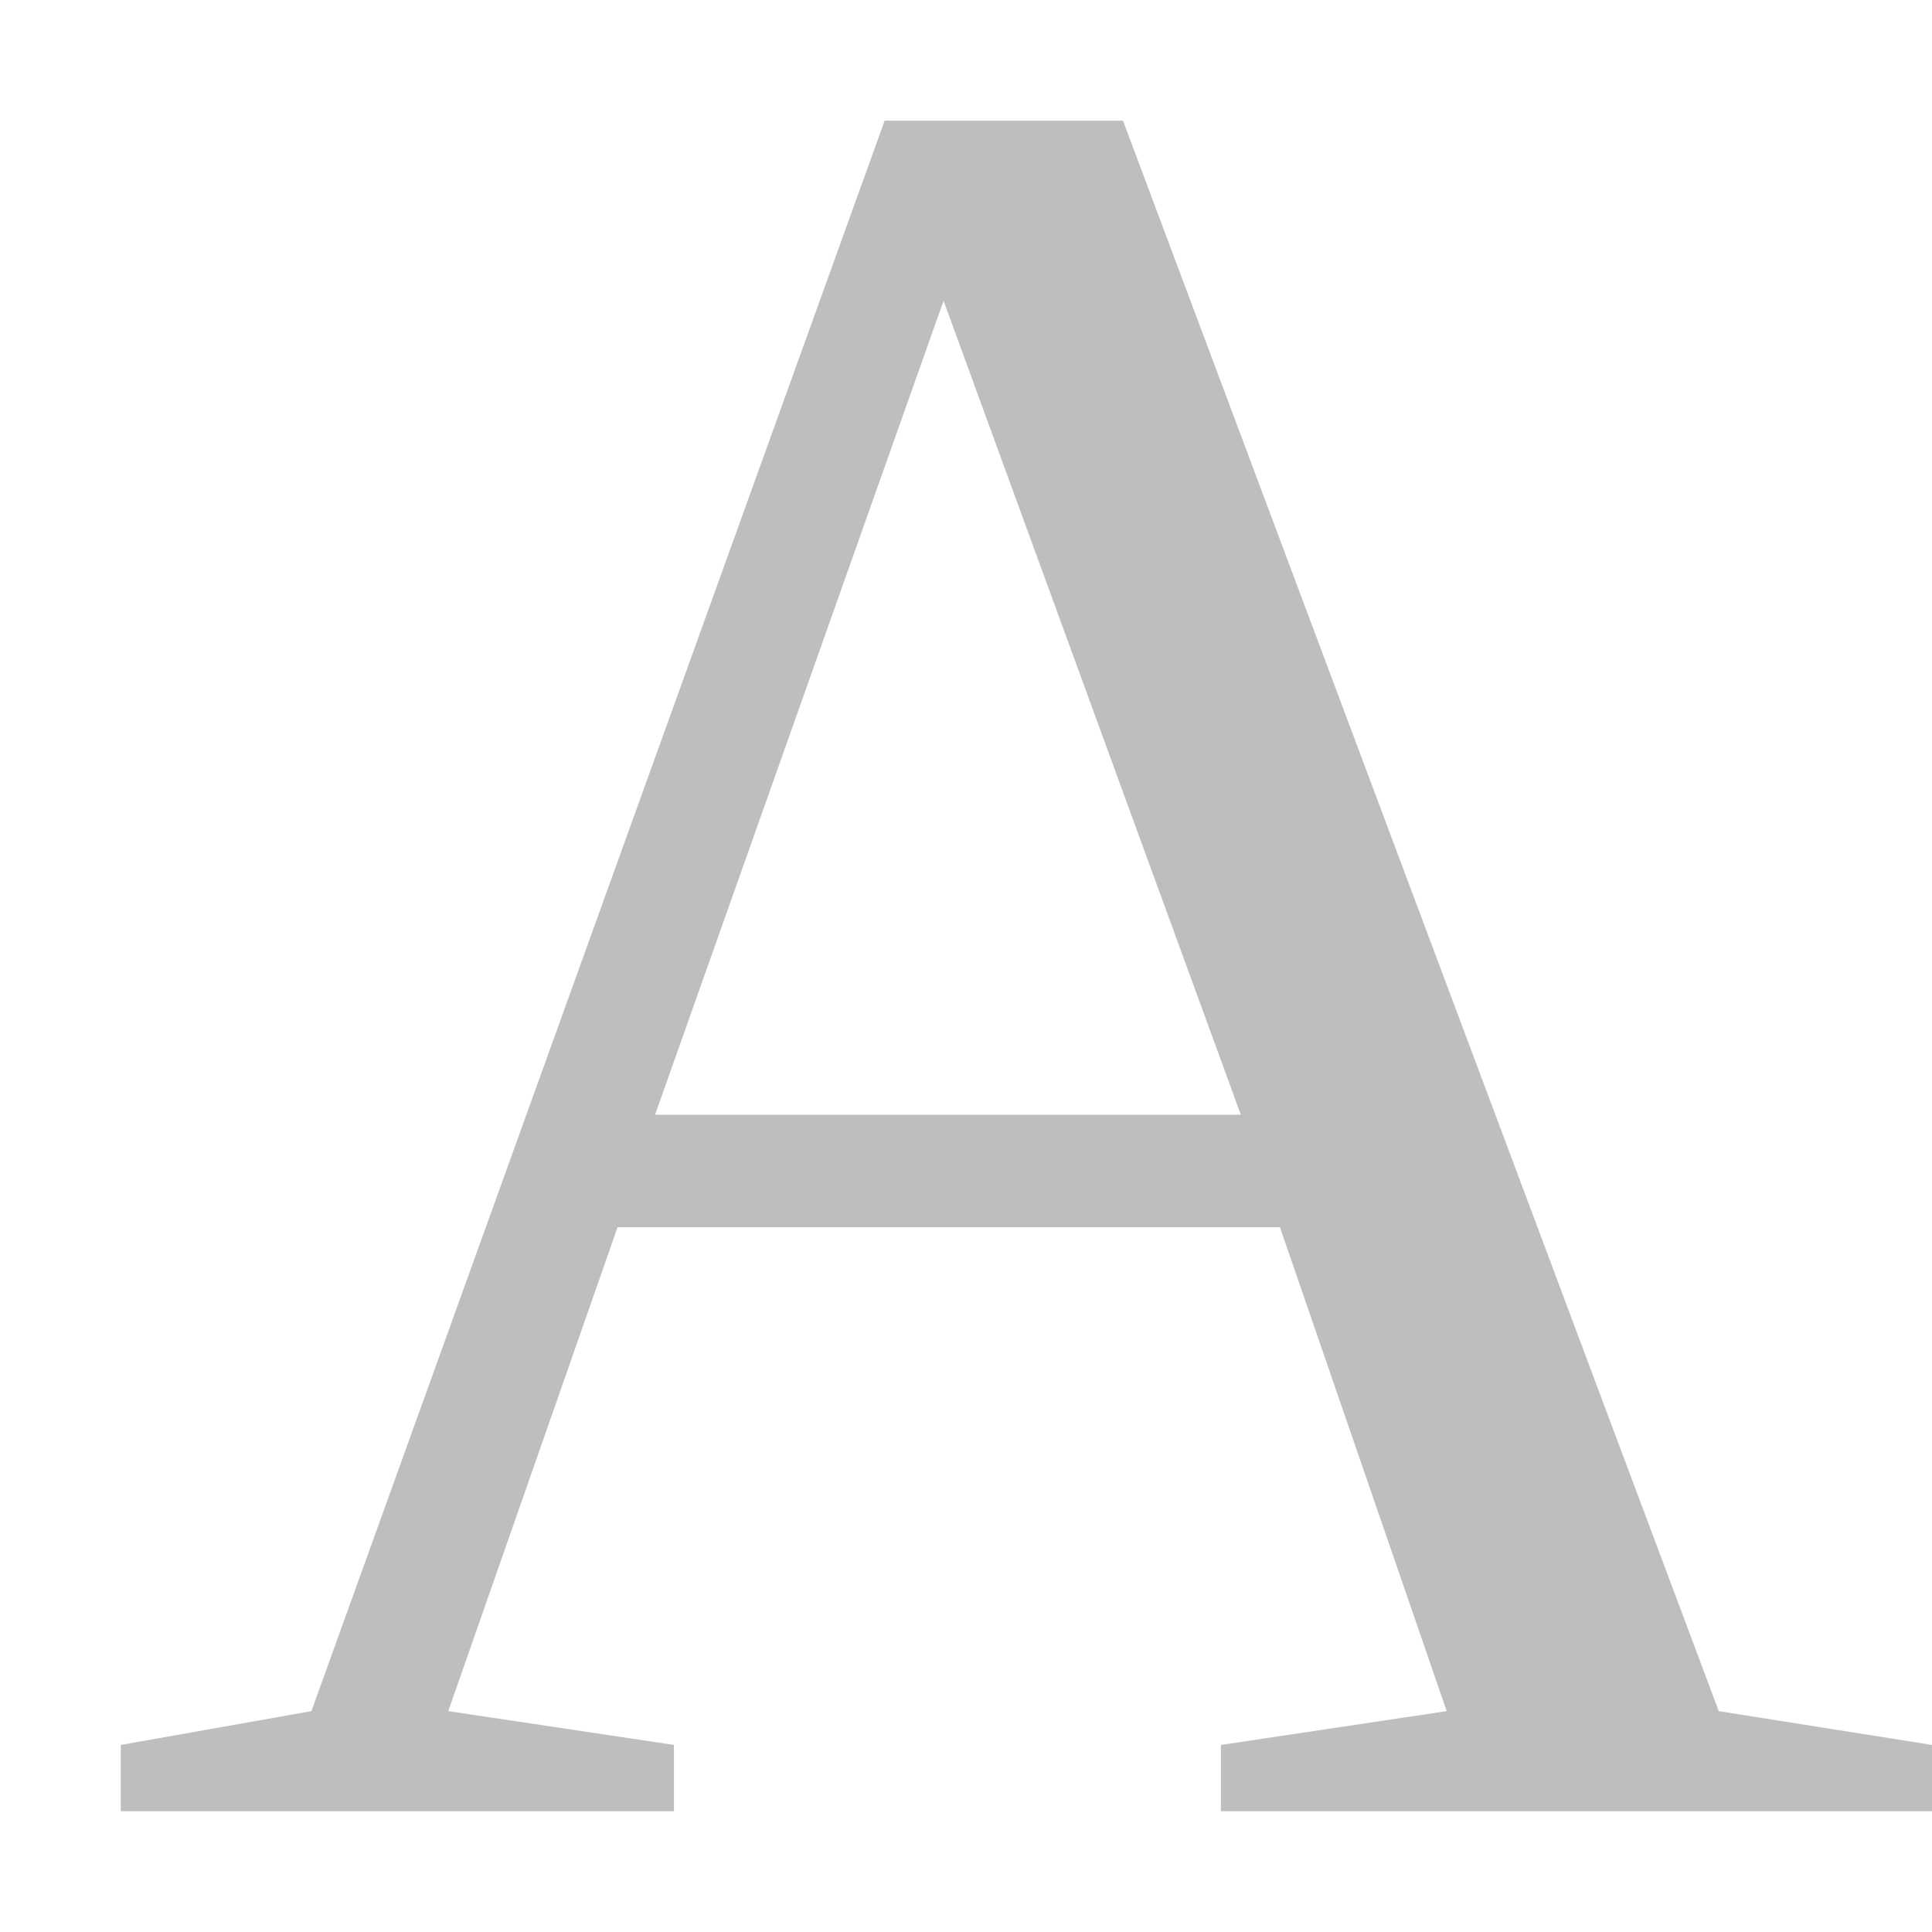
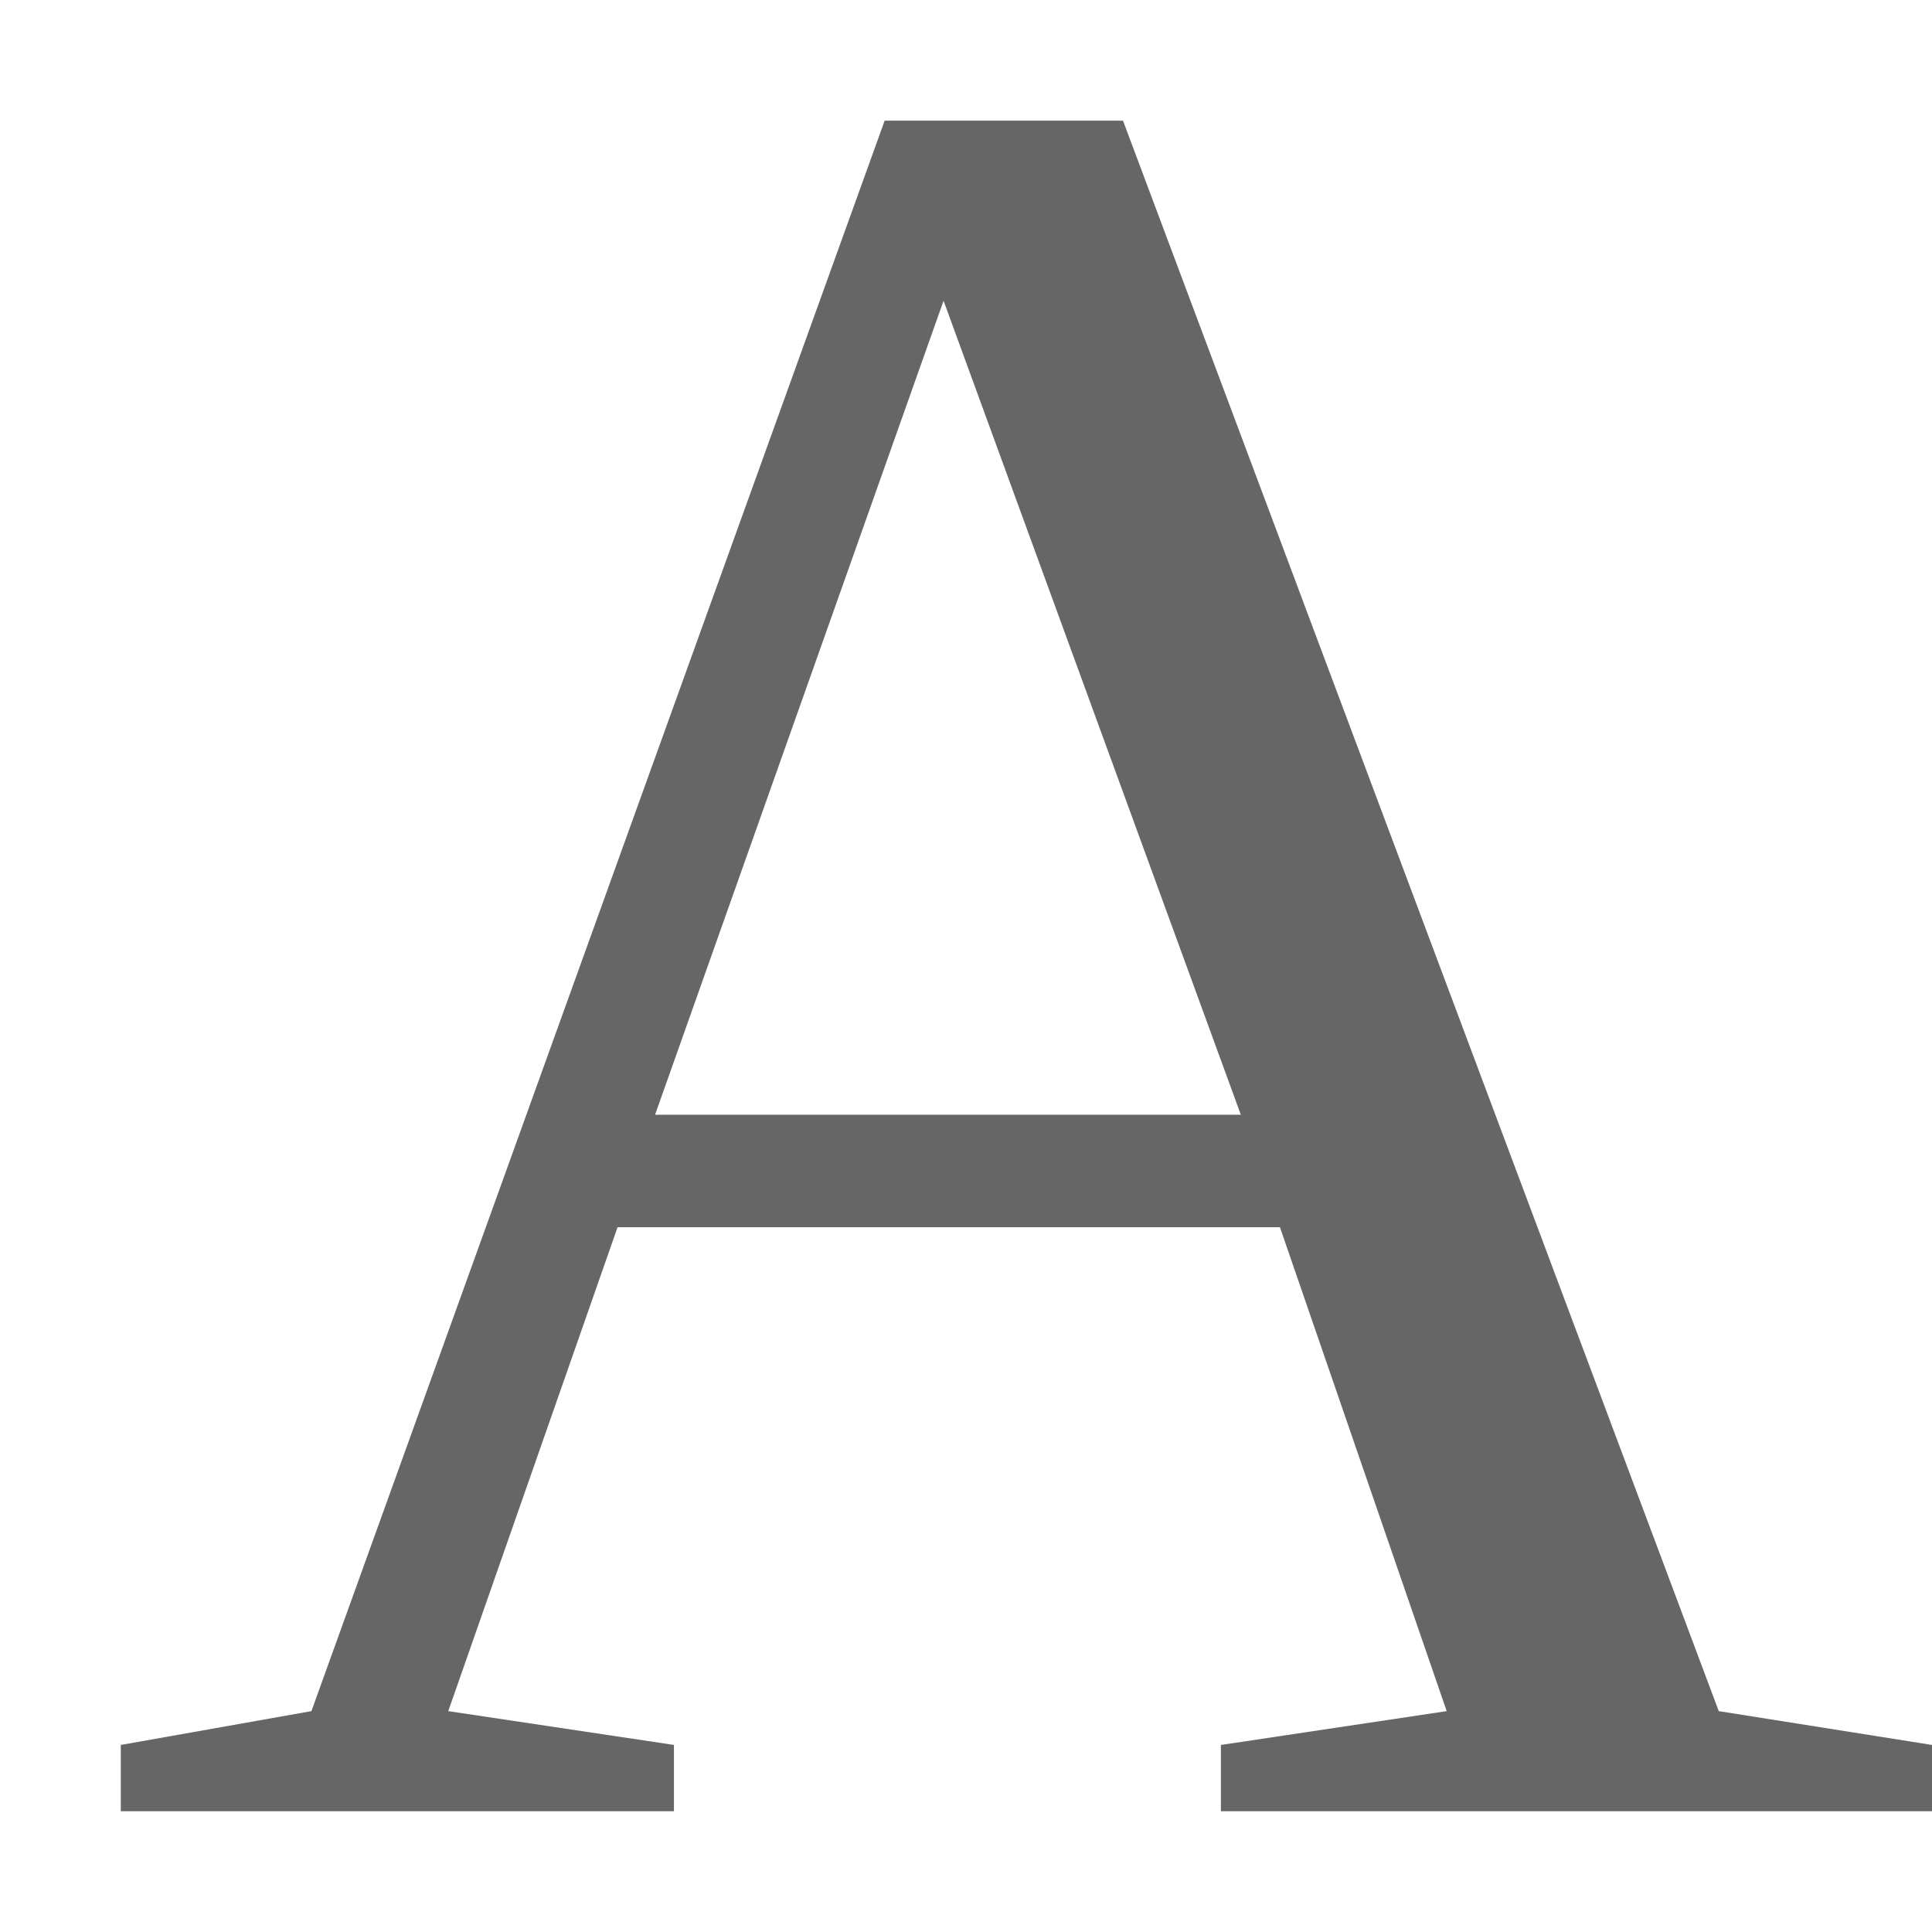
<svg xmlns="http://www.w3.org/2000/svg" width="16" version="1.1" id="svg7384" height="16">
  <defs id="defs7386" />
-   <g transform="matrix(1.116484,0,0,1.033464,-0.1943321,0)" style="font-style:normal;font-variant:normal;font-weight:normal;font-stretch:normal;font-size:19.055px;line-height:125%;font-family:'Times New Roman';-inkscape-font-specification:'Times New Roman, ';letter-spacing:0px;word-spacing:0px;fill:#bebebe;fill-opacity:1;stroke:none;stroke-width:1px;stroke-linecap:butt;stroke-linejoin:miter;stroke-opacity:1" id="text4137">
-     <path d="m 5.173,13.983 0,0.531 -4.103,0 0,-0.531 1.414,-0.271 4.252,-12.745 1.768,0 4.419,12.745 1.582,0.271 0,0.531 -5.275,0 0,-0.531 1.675,-0.271 -1.237,-3.878 -4.913,0 -1.256,3.878 1.675,0.271 z M 7.173,2.41 5.033,8.933 l 4.345,0 -2.205,-6.523 z" id="path4138" />
+   <g transform="matrix(1.116484,0,0,1.033464,-0.1943321,0)" style="font-style:normal;font-variant:normal;font-weight:normal;font-stretch:normal;font-size:19.055px;line-height:125%;font-family:'Times New Roman';-inkscape-font-specification:'Times New Roman, ';letter-spacing:0px;word-spacing:0px;fill:#666666;fill-opacity:1;stroke:none;stroke-width:1px;stroke-linecap:butt;stroke-linejoin:miter;stroke-opacity:1" id="text4137">
+     <path d="m 5.173,13.983 0,0.531 -4.103,0 0,-0.531 1.414,-0.271 4.252,-12.745 1.768,0 4.419,12.745 1.582,0.271 0,0.531 -5.275,0 0,-0.531 1.675,-0.271 -1.237,-3.878 -4.913,0 -1.256,3.878 1.675,0.271 z M 7.173,2.41 5.033,8.933 l 4.345,0 -2.205,-6.523 z" id="path4138" style="fill:#666666;fill-opacity:1" />
  </g>
</svg>
